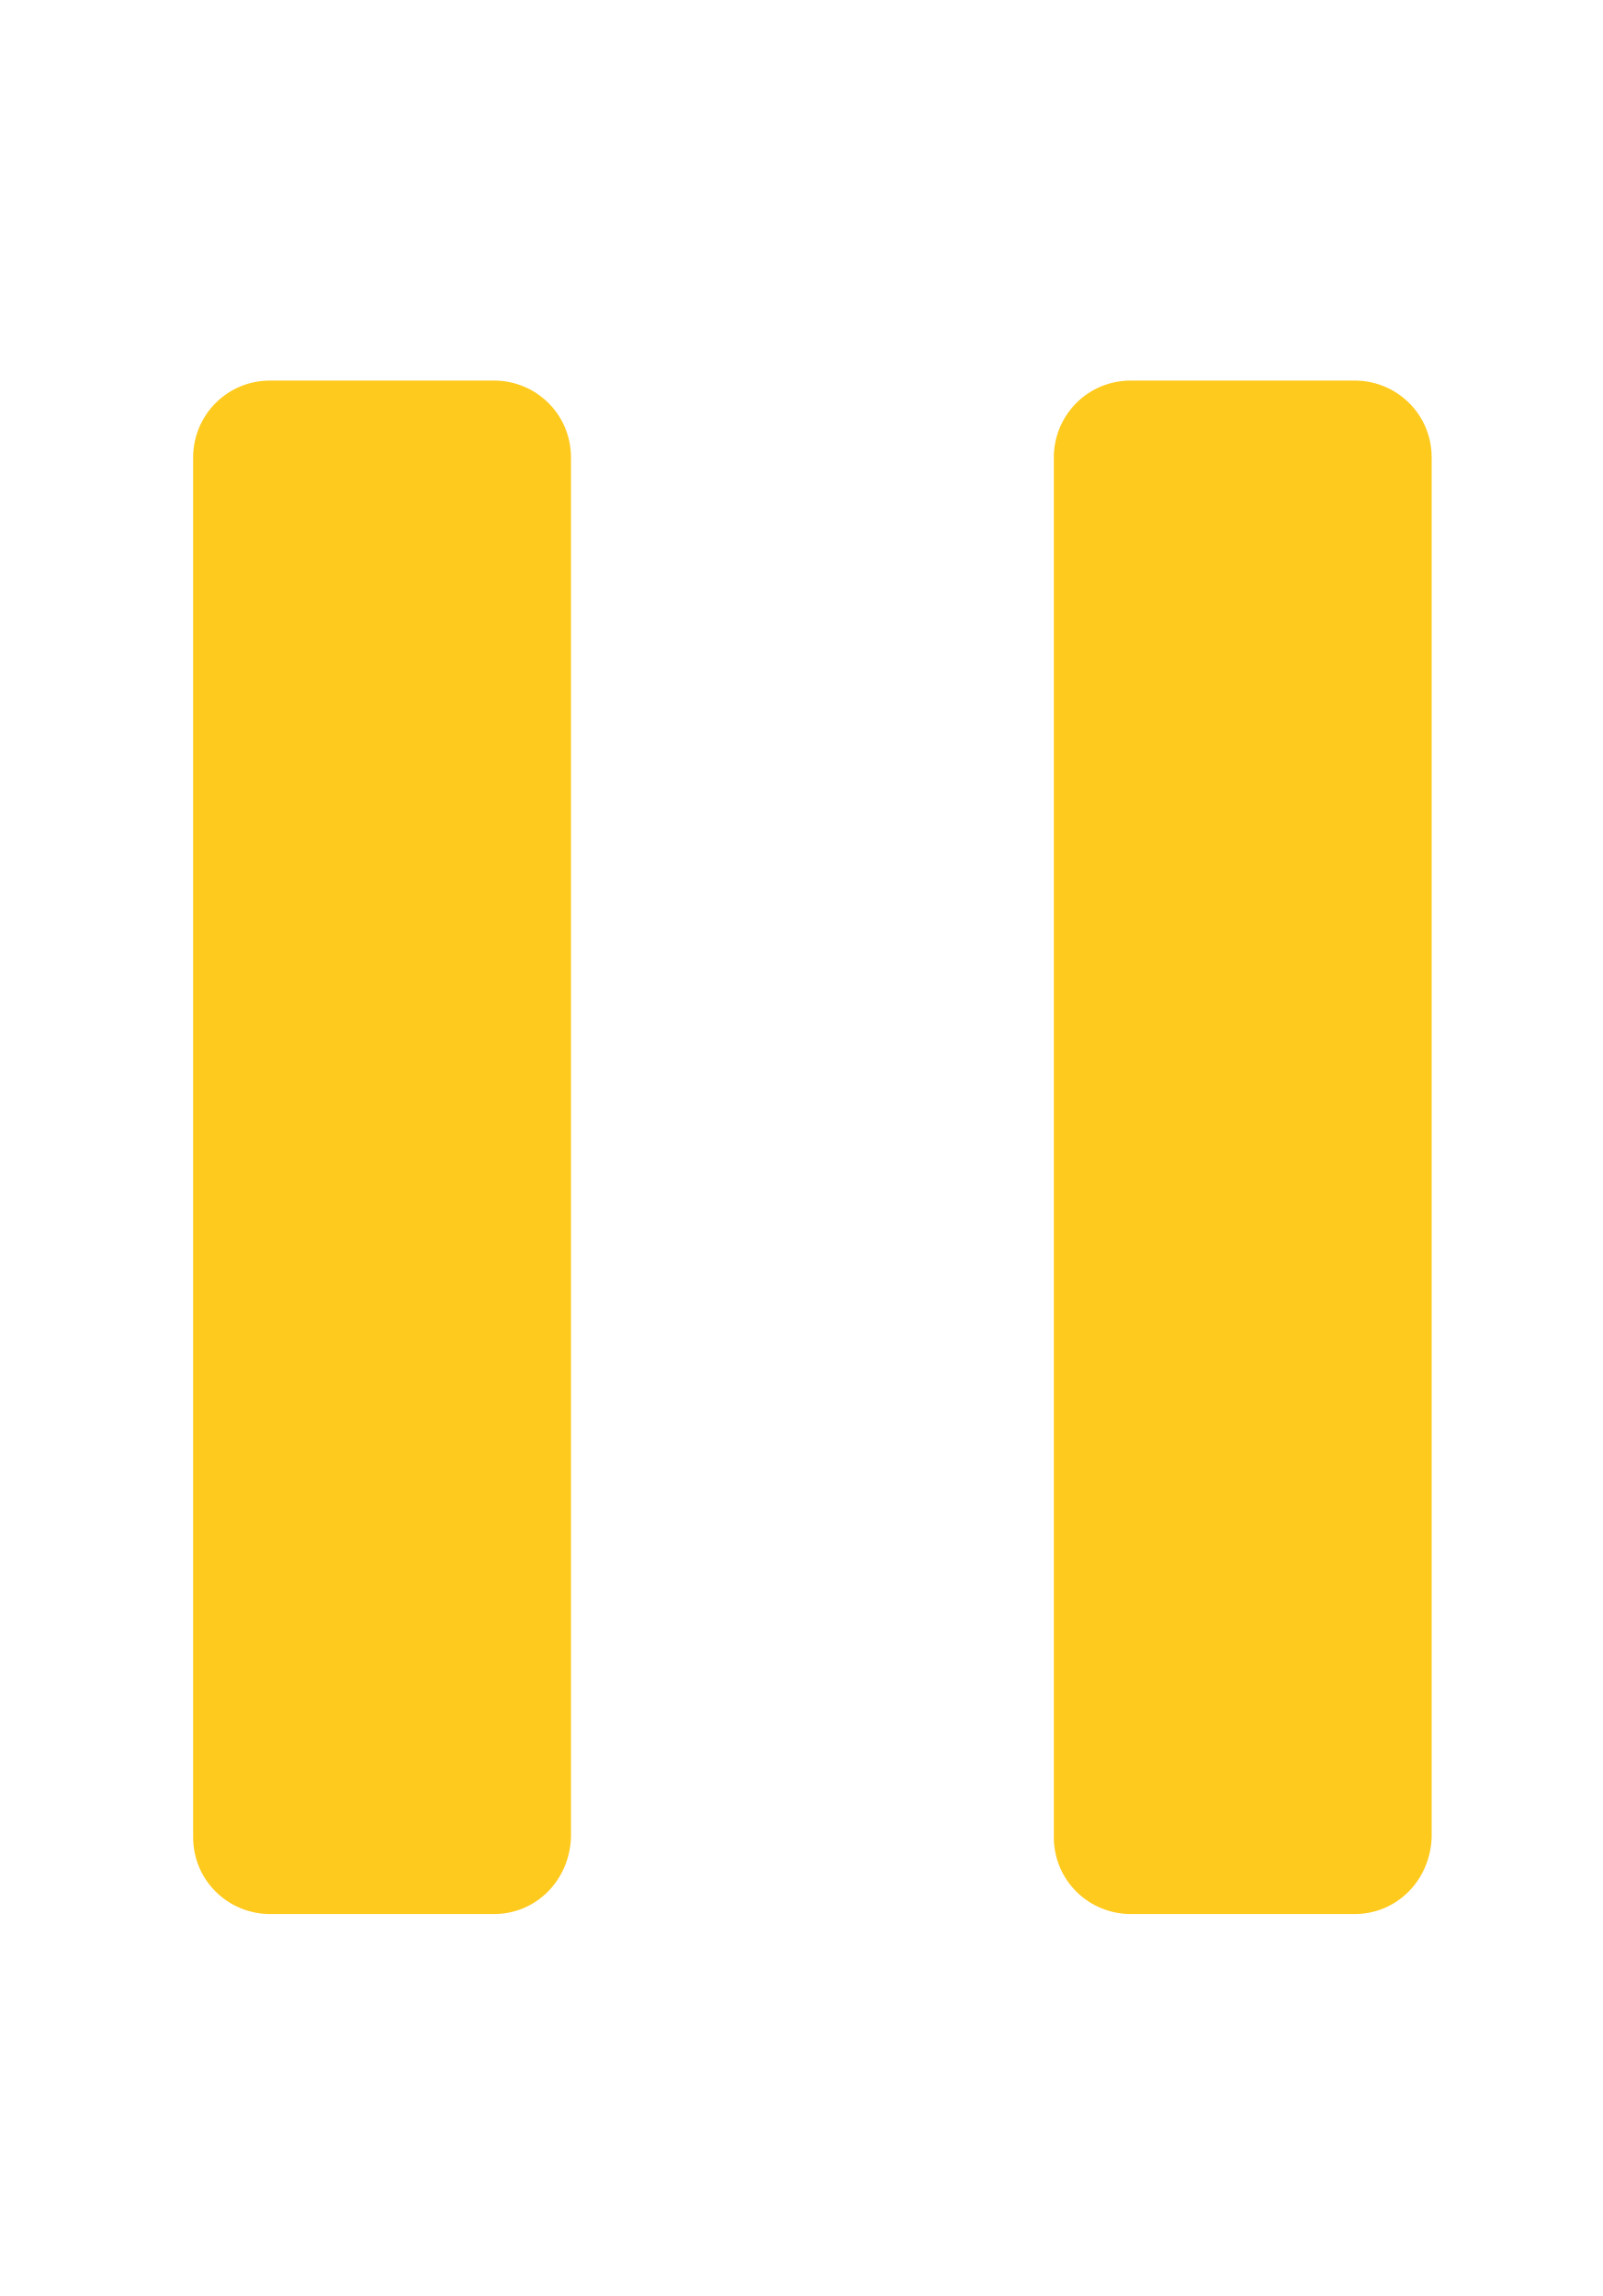
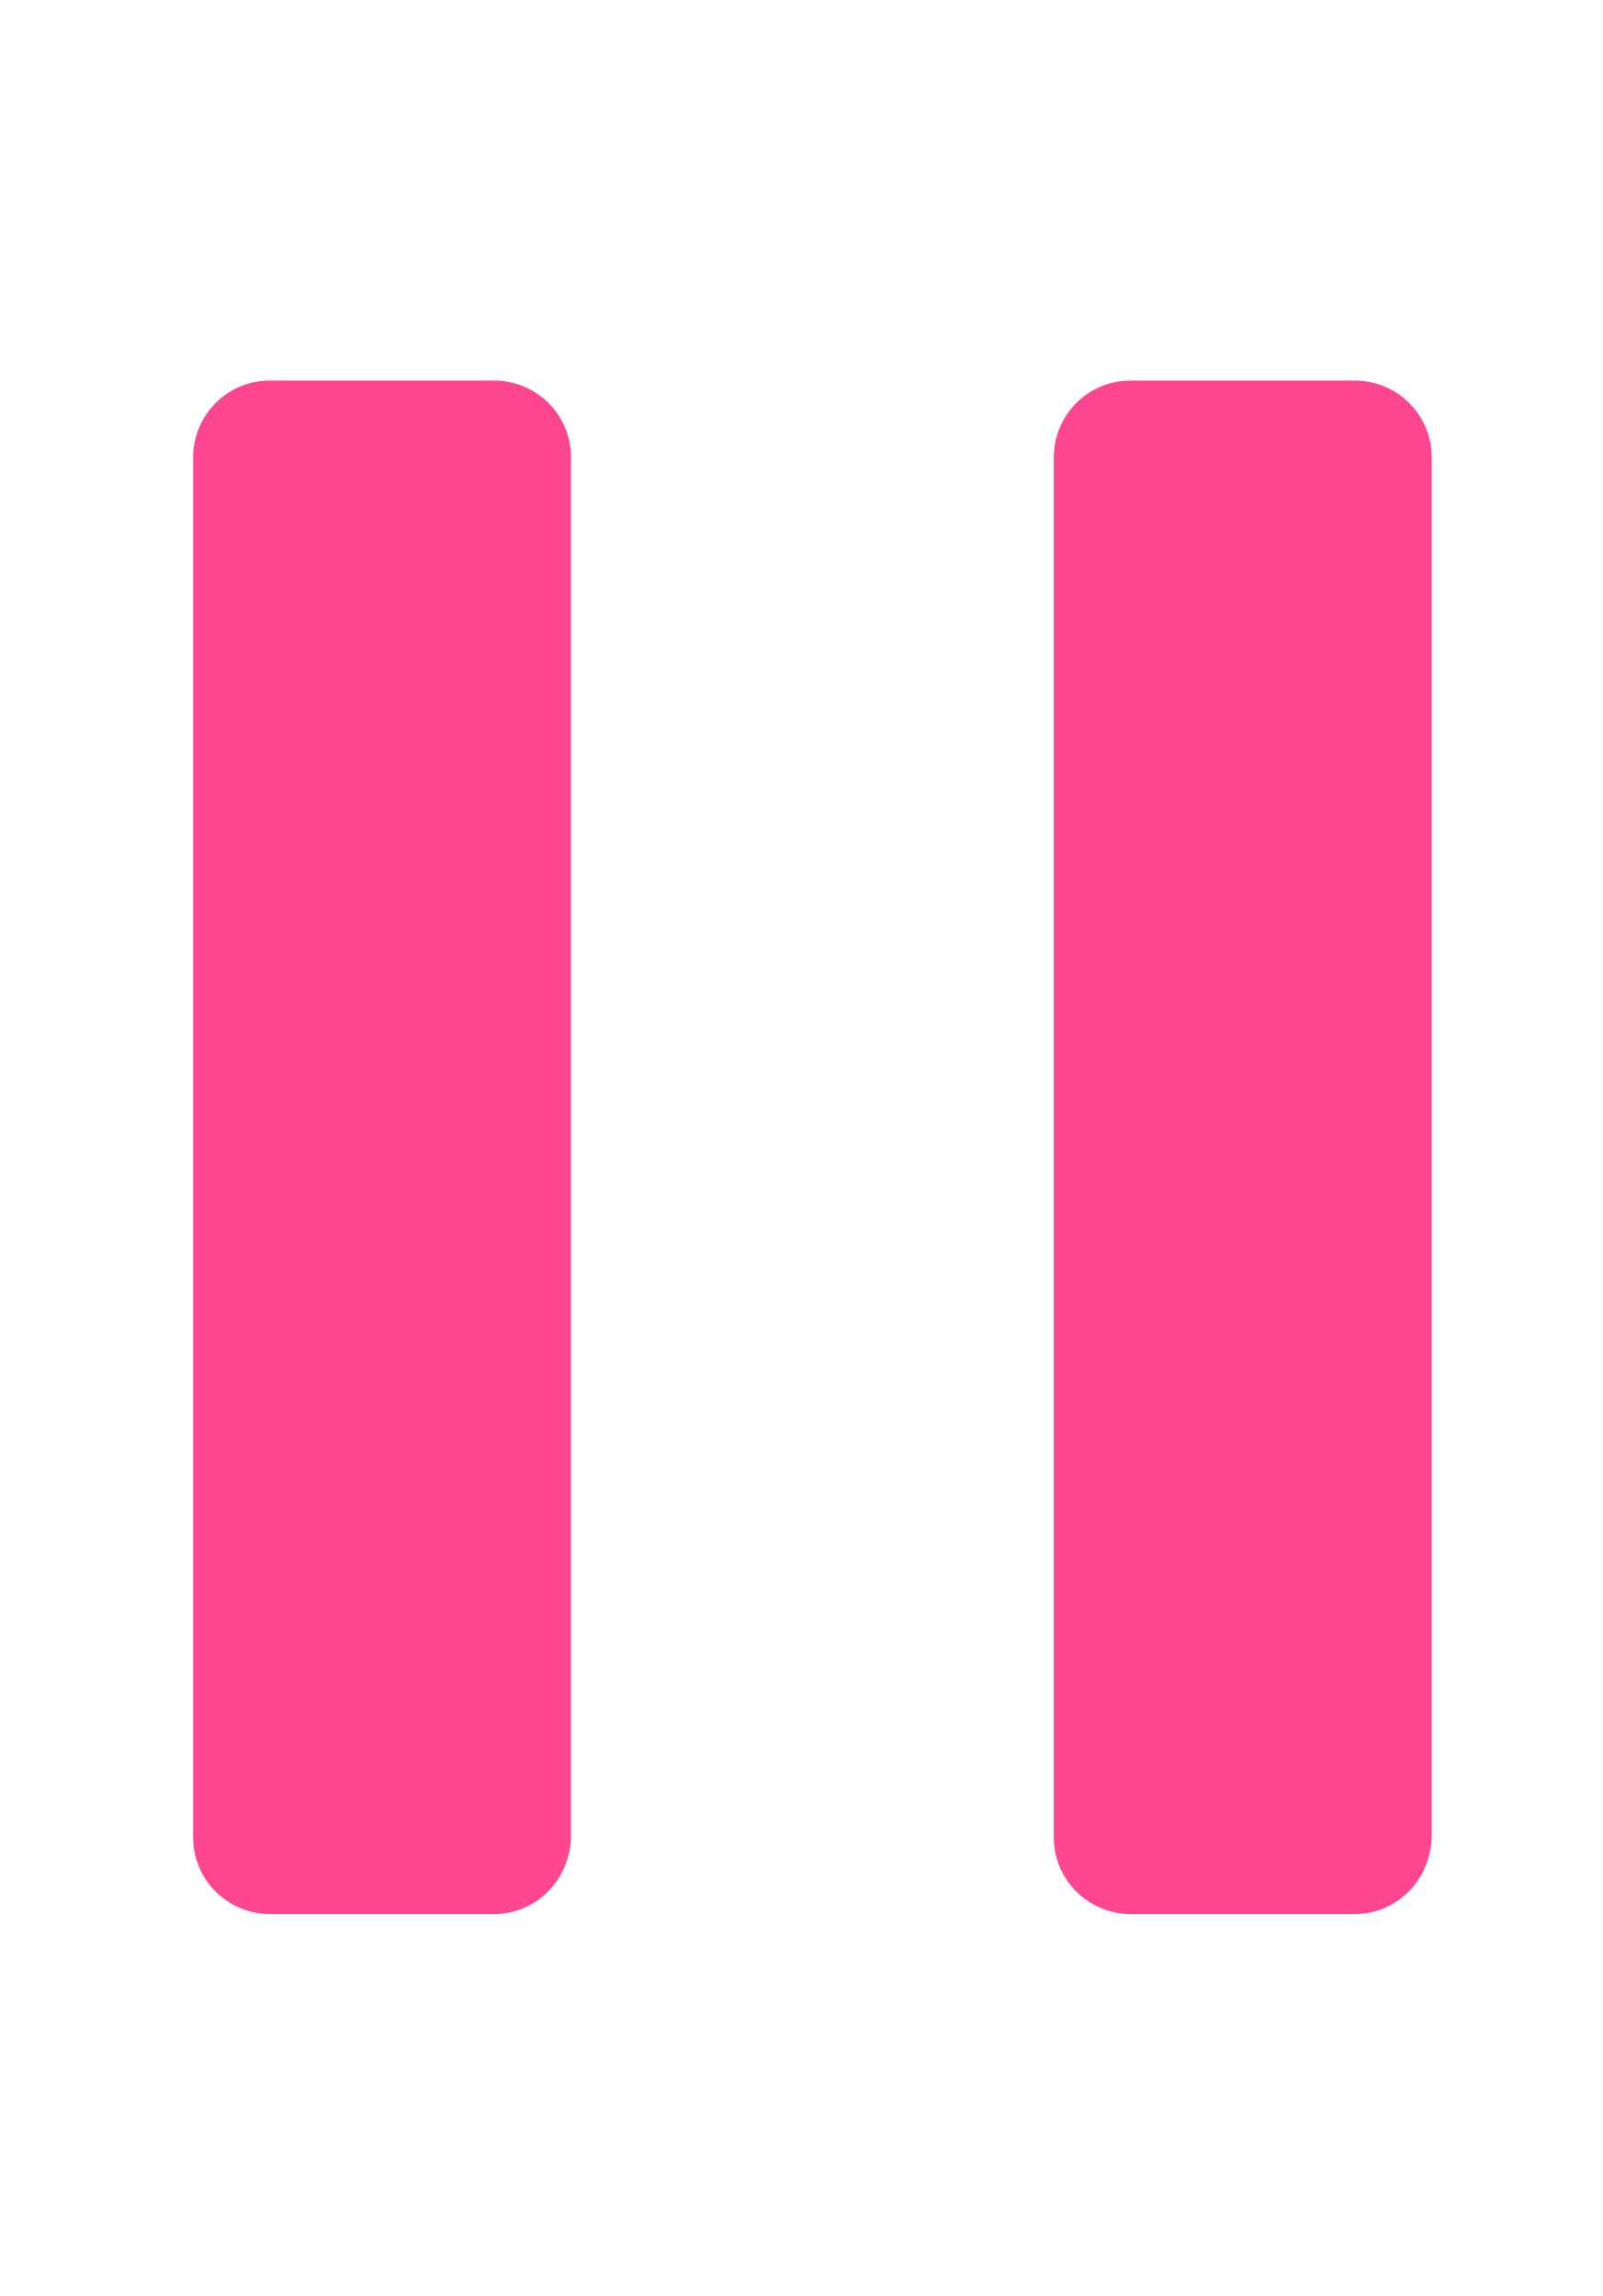
<svg xmlns="http://www.w3.org/2000/svg" version="1.1" id="Ebene_1" x="0px" y="0px" viewBox="0 0 114.5 164.1" style="enable-background:new 0 0 114.5 164.1;" xml:space="preserve">
  <style type="text/css">
- 	.st0{fill:#FFCA1E;}
+ 	.st0{fill:#FE458F;}
</style>
  <path class="st0" d="M35.3,136.8h-16c-3,0-5.5-2.4-5.5-5.5V32.7c0-3,2.4-5.5,5.5-5.5h16c3,0,5.5,2.4,5.5,5.5v98.6  C40.7,134.4,38.3,136.8,35.3,136.8z" />
  <path class="st0" d="M96.8,136.8h-16c-3,0-5.5-2.4-5.5-5.5V32.7c0-3,2.4-5.5,5.5-5.5h16c3,0,5.5,2.4,5.5,5.5v98.6  C102.2,134.4,99.8,136.8,96.8,136.8z" />
</svg>
